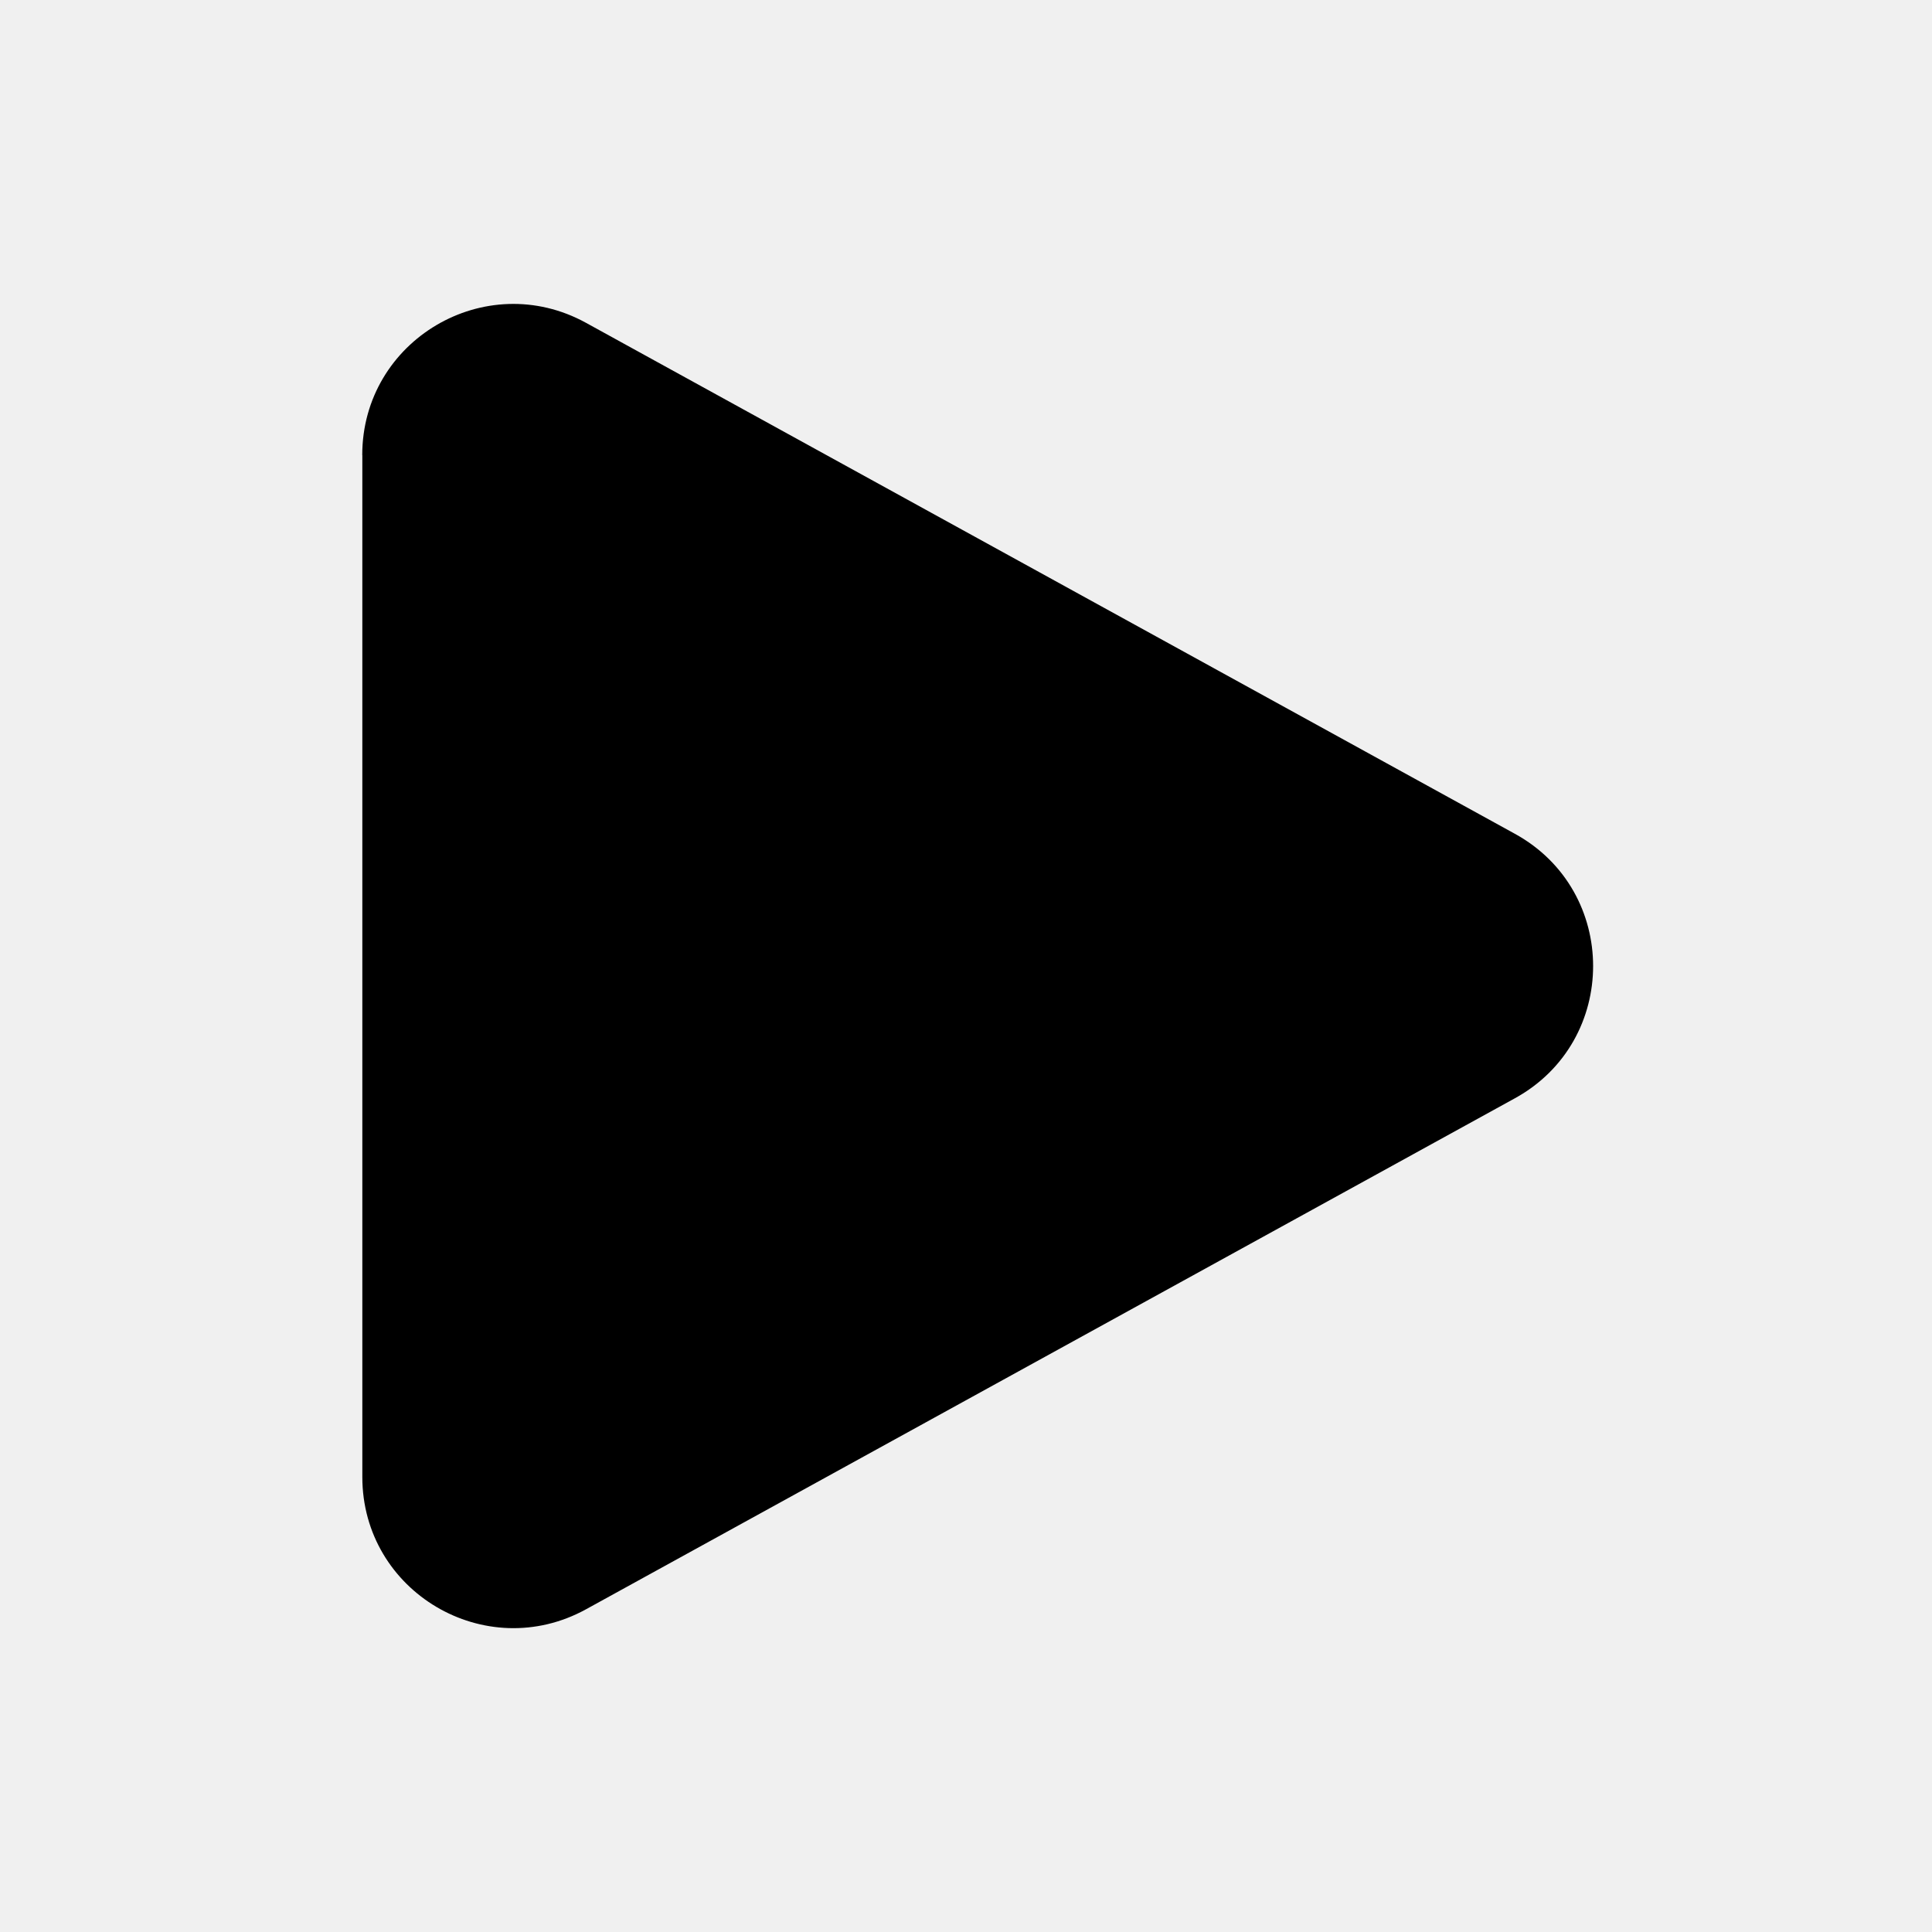
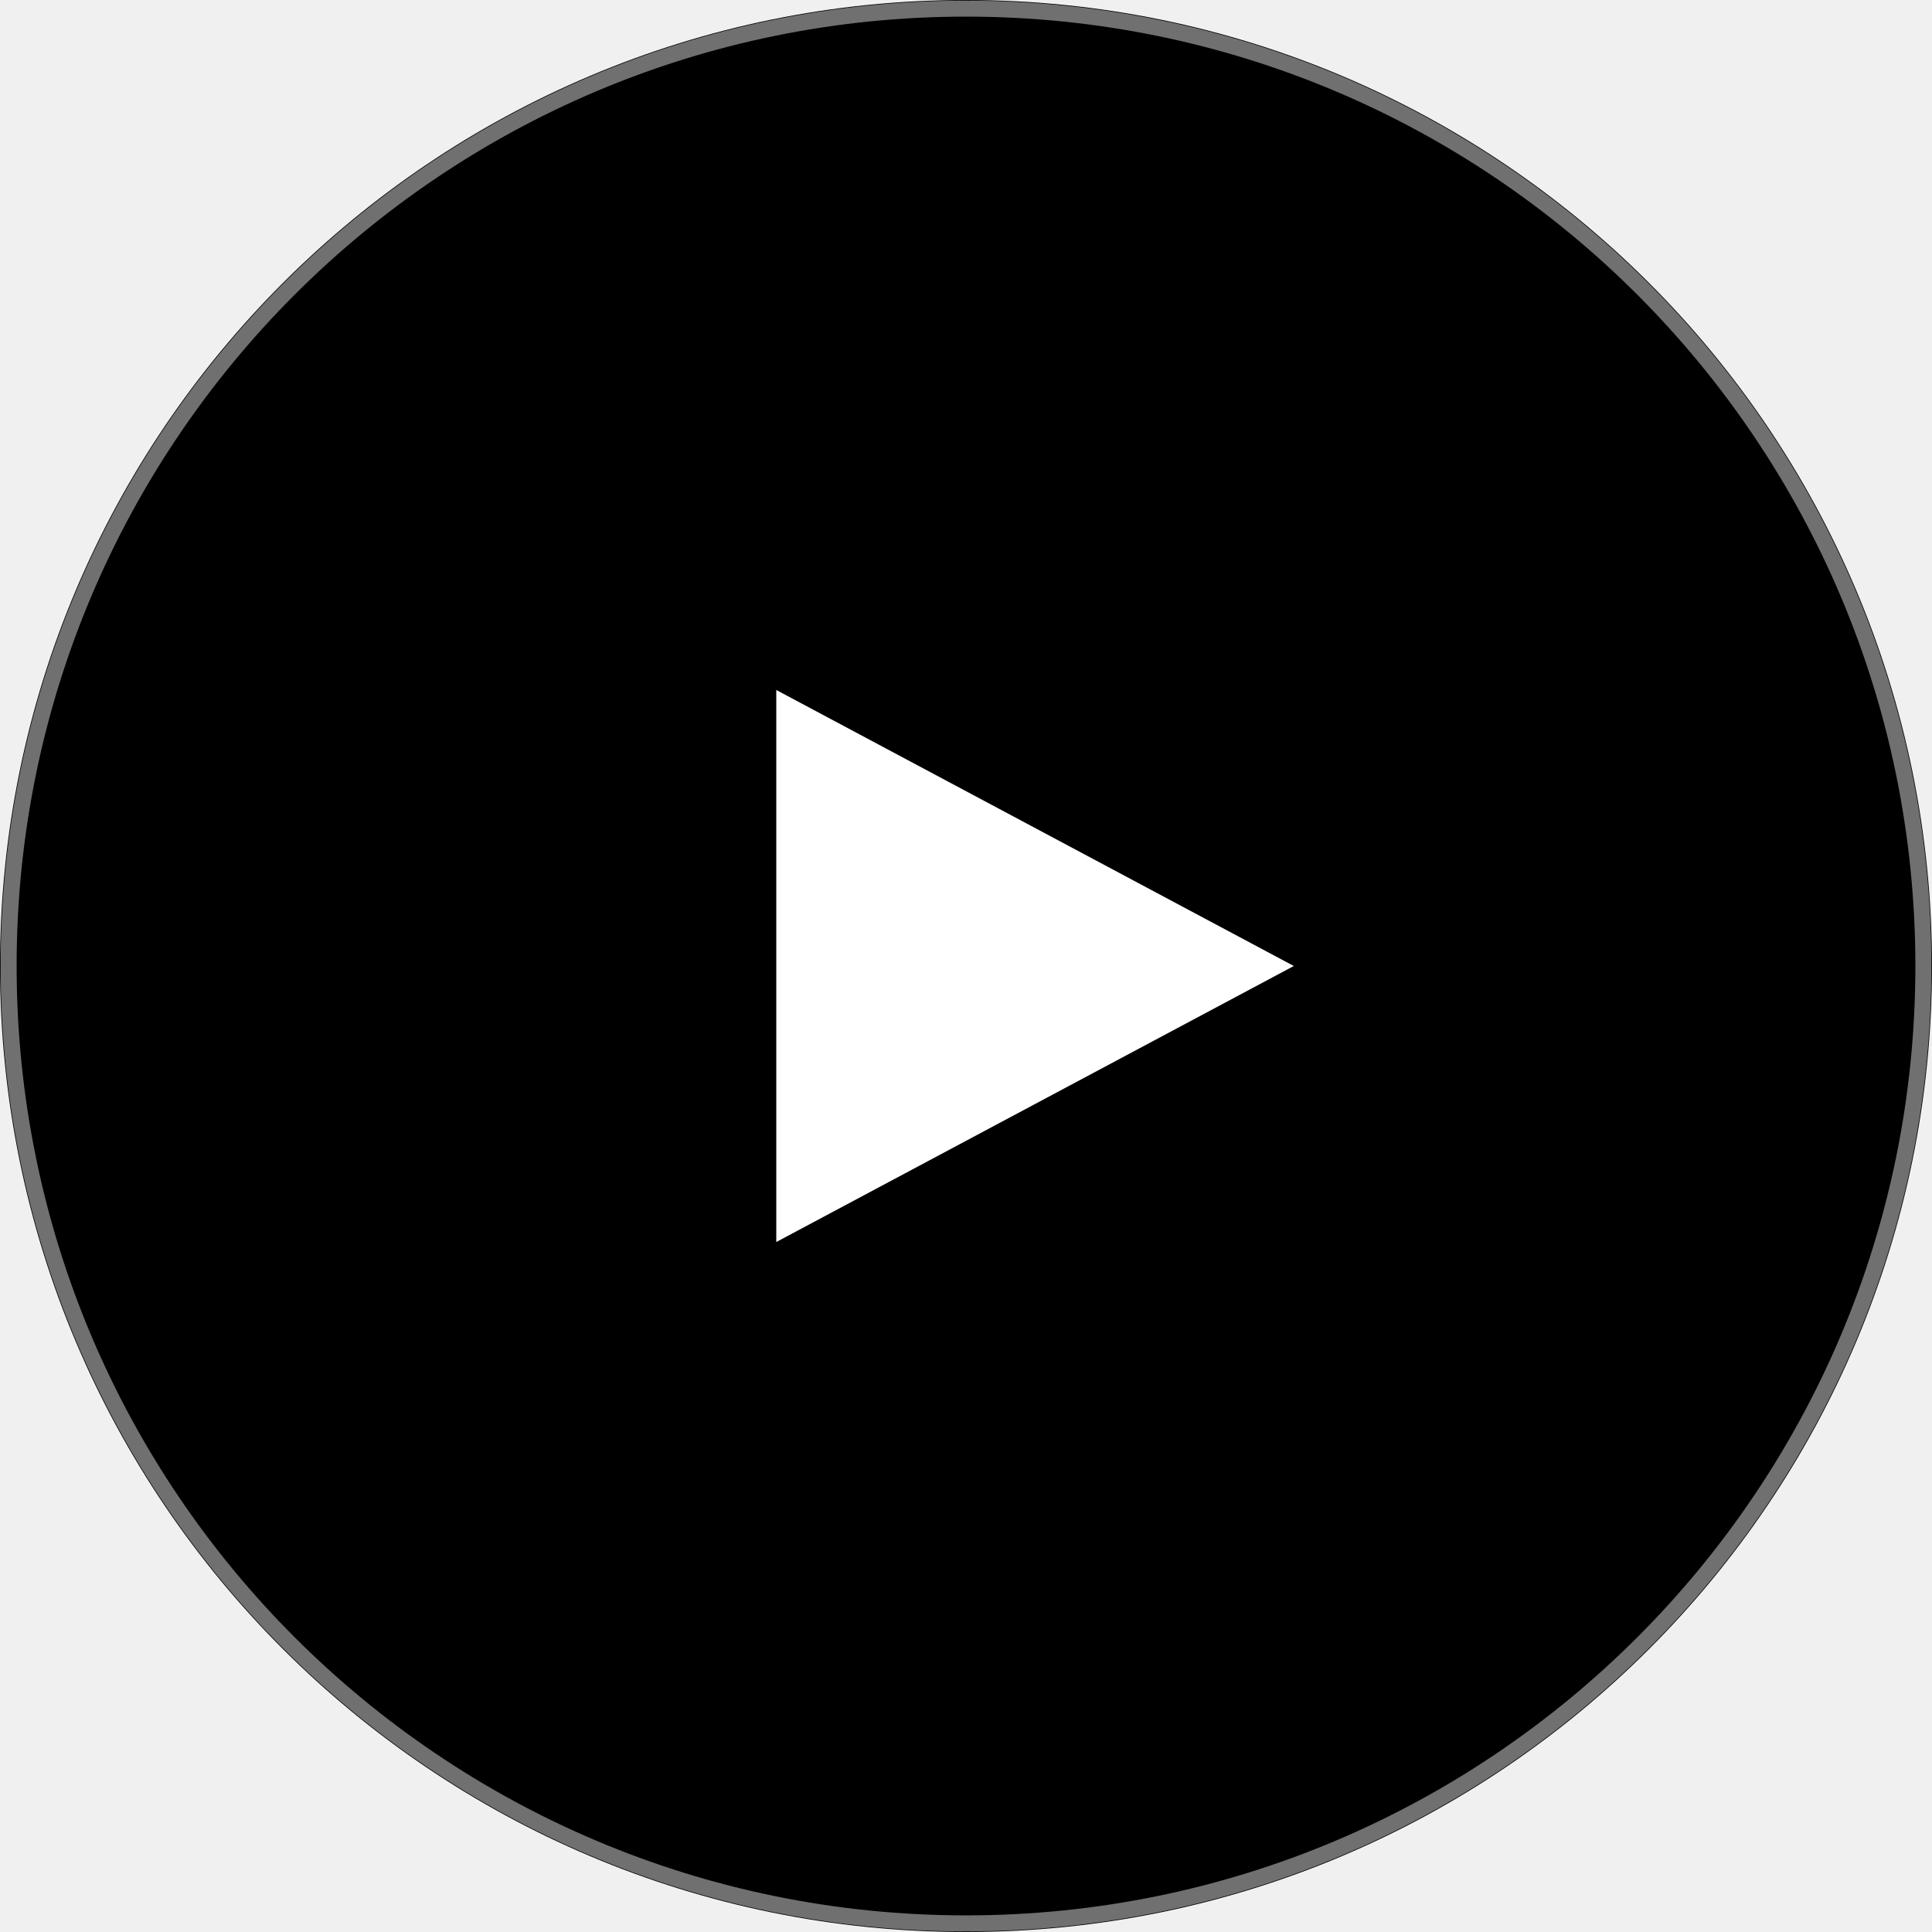
- <svg xmlns="http://www.w3.org/2000/svg" viewBox="0 0 24 24" fill="currentColor" class="w-6 h-6">
-   <path fill-rule="evenodd" d="M4.5 5.653c0-1.426 1.529-2.33 2.779-1.643l11.54 6.348c1.295.712 1.295 2.573 0 3.285L7.28 19.991c-1.25.687-2.779-.217-2.779-1.643V5.653z" clip-rule="evenodd" />
+ <svg xmlns="http://www.w3.org/2000/svg" id="Layer_2" viewBox="0 0 120.88 120.88">
+   <defs>
+     <style>.cls-1{fill:#000;}.cls-2{fill:#fff;}.cls-3{fill:none;stroke:#707070;}</style>
+   </defs>
+   <g id="Layer_1-2">
+     <g>
+       <g id="Ellipse_7-2">
+         <circle class="cls-1" cx="60.44" cy="60.44" r="60.44" />
+         <circle class="cls-3" cx="60.44" cy="60.44" r="59.9" />
+       </g>
+       <path id="Polygon_1" class="cls-2" d="M80.95,60.44l-32.38,17.27V43.17l32.38,17.27Z" />
+     </g>
+   </g>
</svg>
